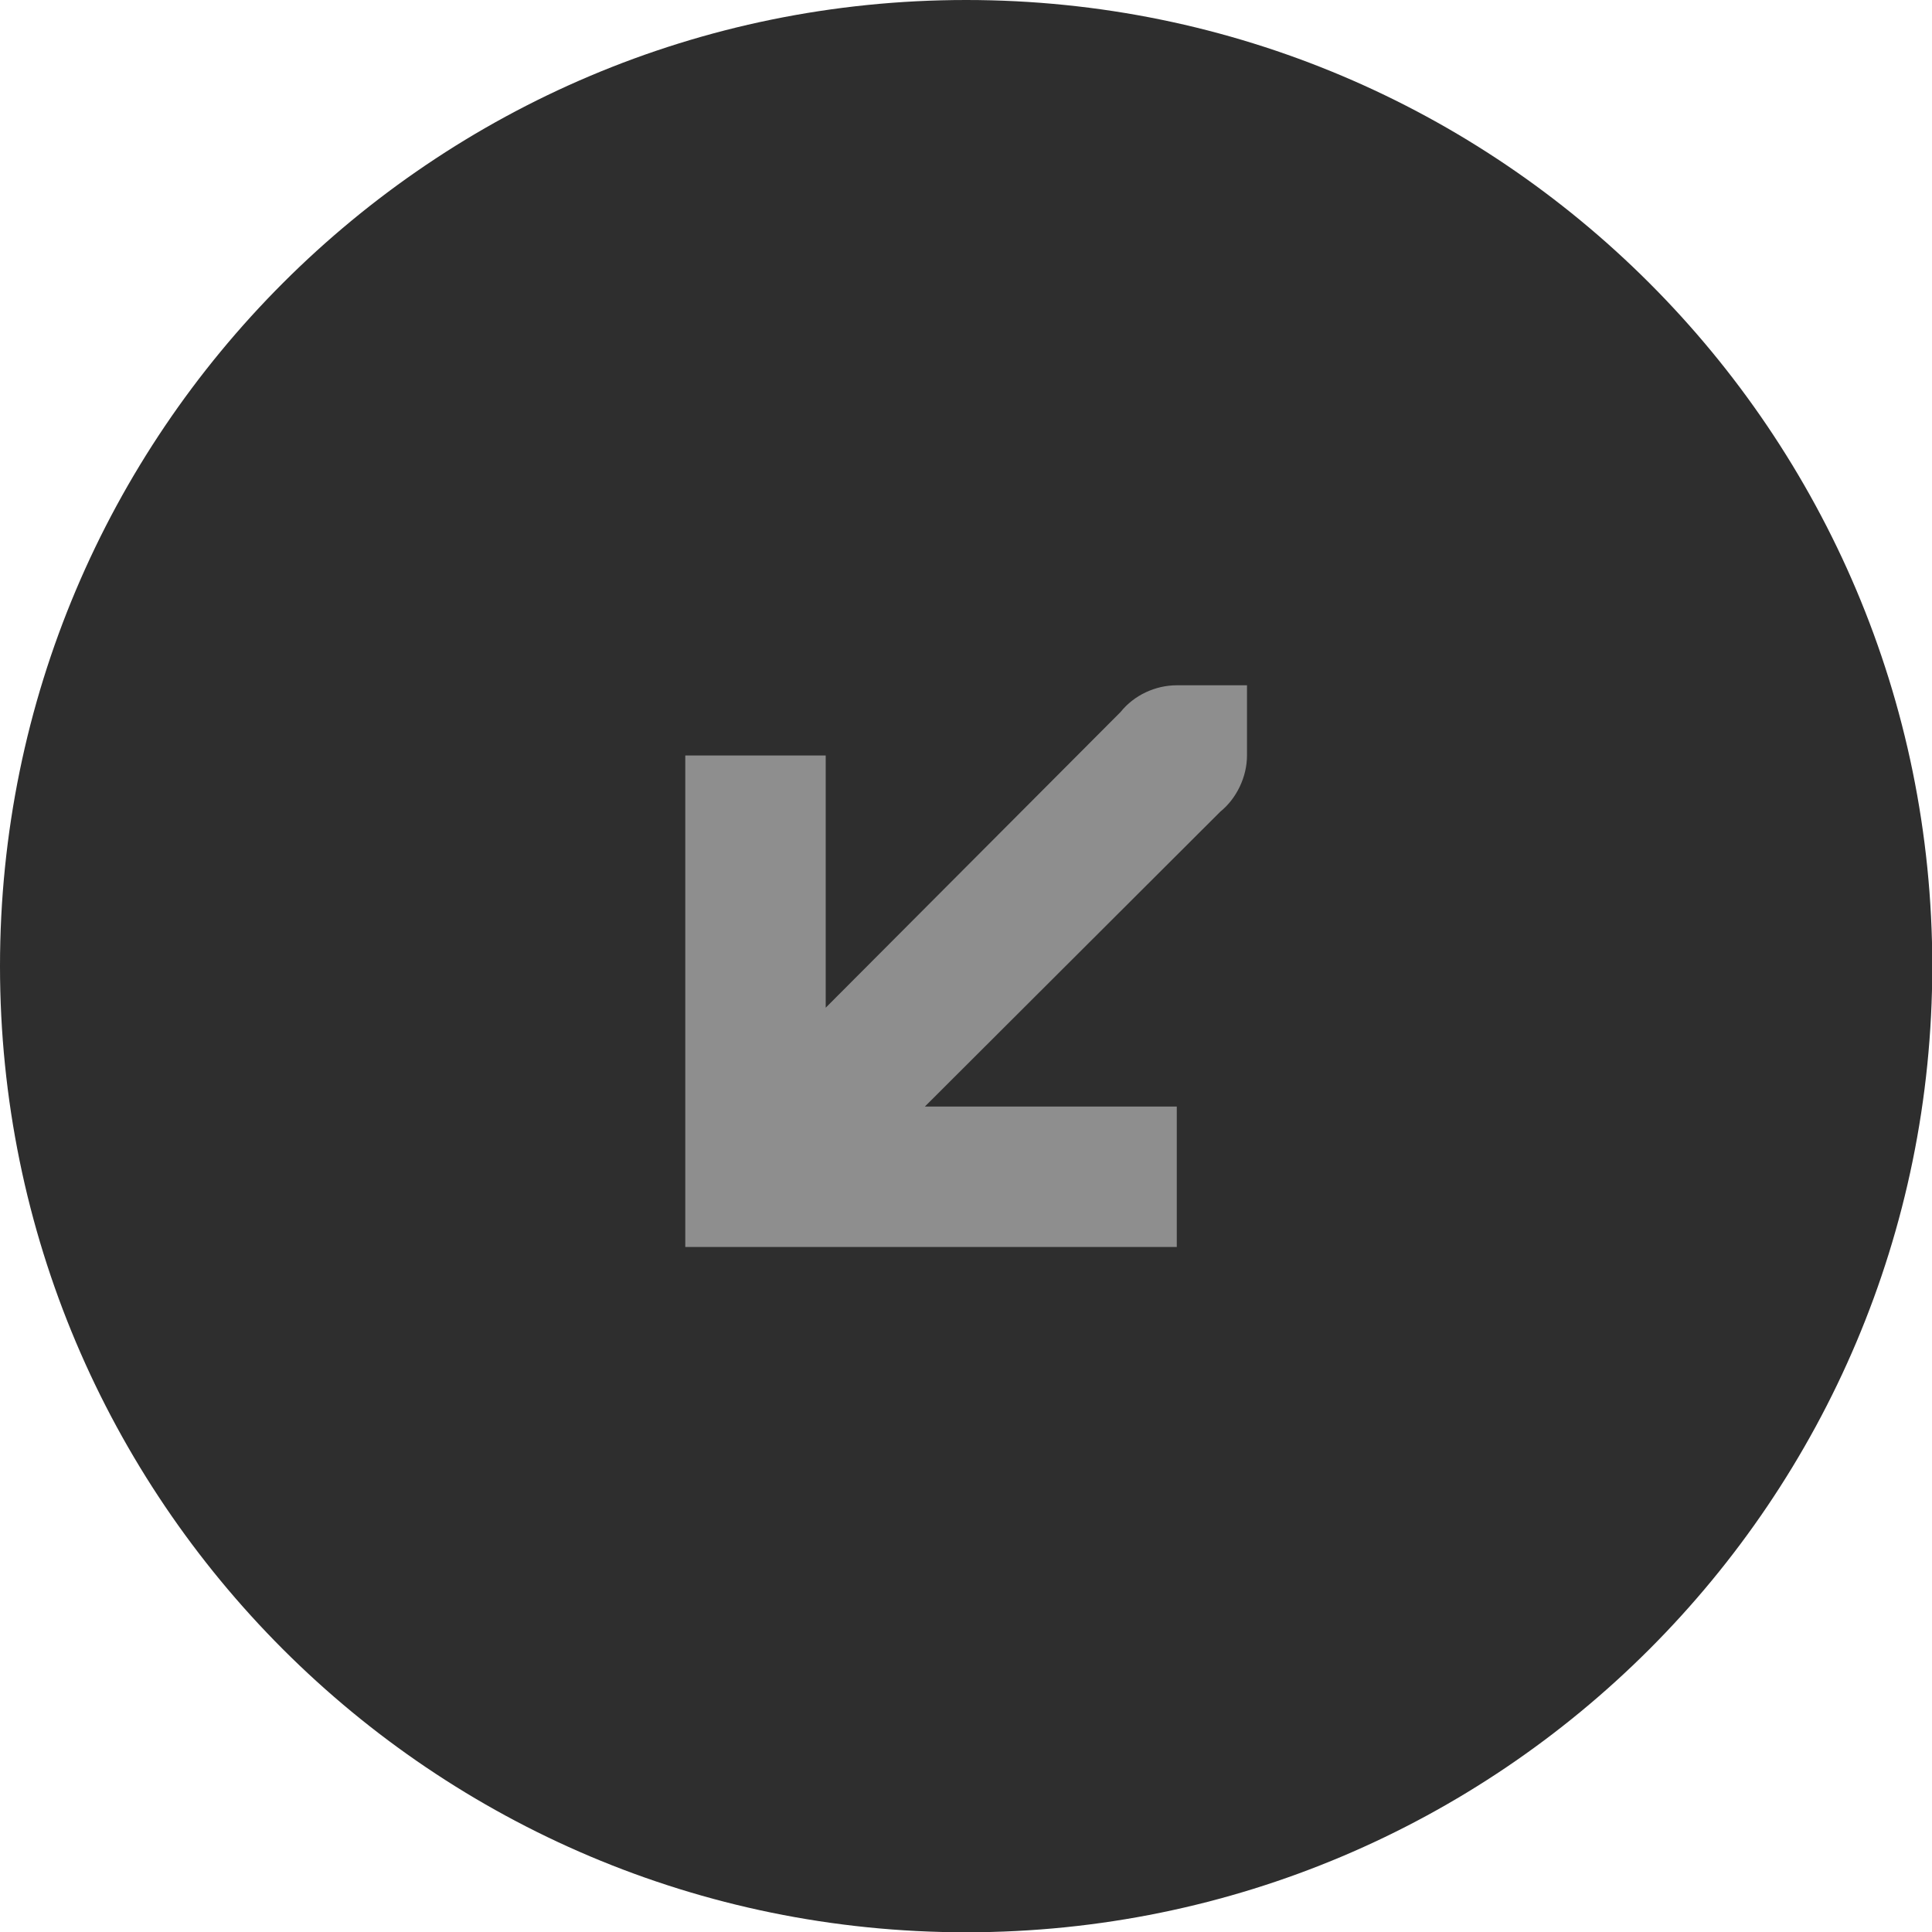
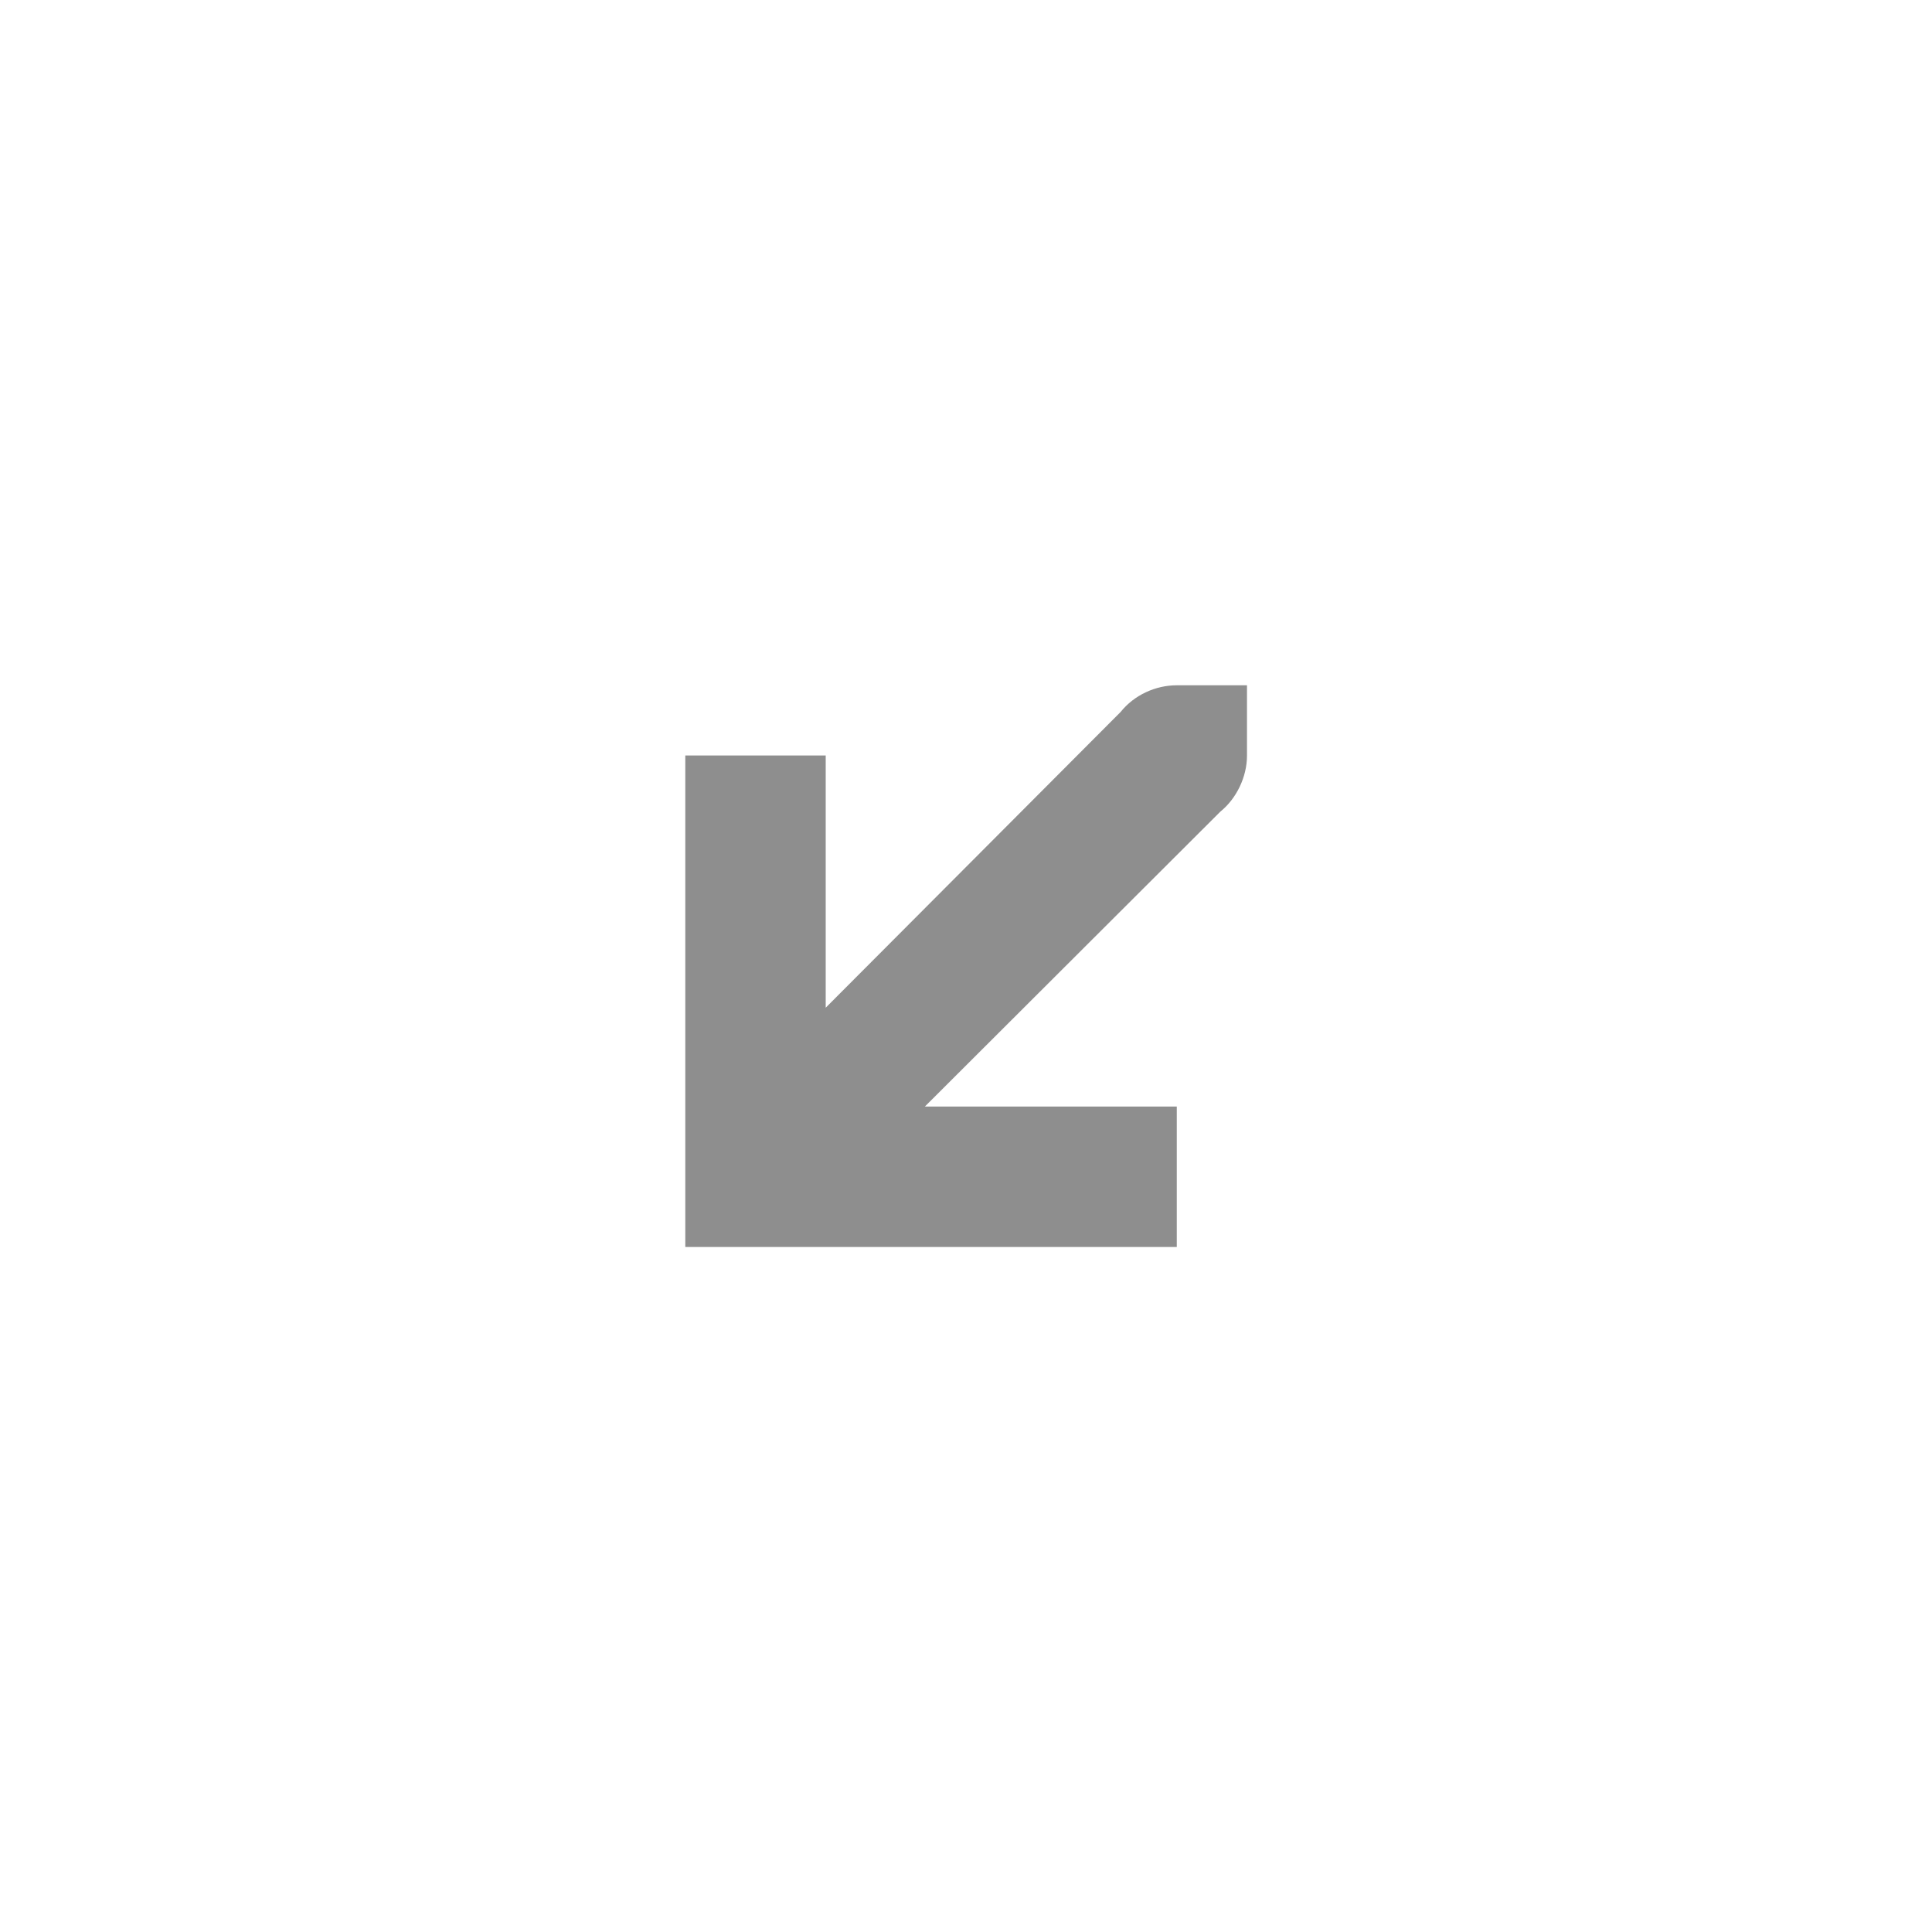
<svg xmlns="http://www.w3.org/2000/svg" width="26" height="26" viewBox="0 0 6.879 6.879" version="1.1" id="svg1">
  <defs id="defs1" />
  <g id="layer1">
-     <circle style="fill:#2e2e2e;fill-opacity:1;stroke:none;stroke-width:0.529;stroke-linecap:square;stroke-dasharray:none;stroke-opacity:1" id="circle2" cx="3.44" cy="3.44" r="3.44" />
    <path style="fill: #8e8e8e; transform-origin: 3.44px 3.44px;" d="M 3.99 2.535 L 2.94 3.588 L 2.94 2.69 L 2.44 2.69 L 2.44 4.44 L 4.19 4.44 L 4.19 3.94 L 3.293 3.94 L 4.345 2.89 C 4.403 2.843 4.44 2.766 4.44 2.69 L 4.44 2.44 L 4.19 2.44 C 4.114 2.44 4.038 2.475 3.99 2.535 Z" />
  </g>
</svg>
